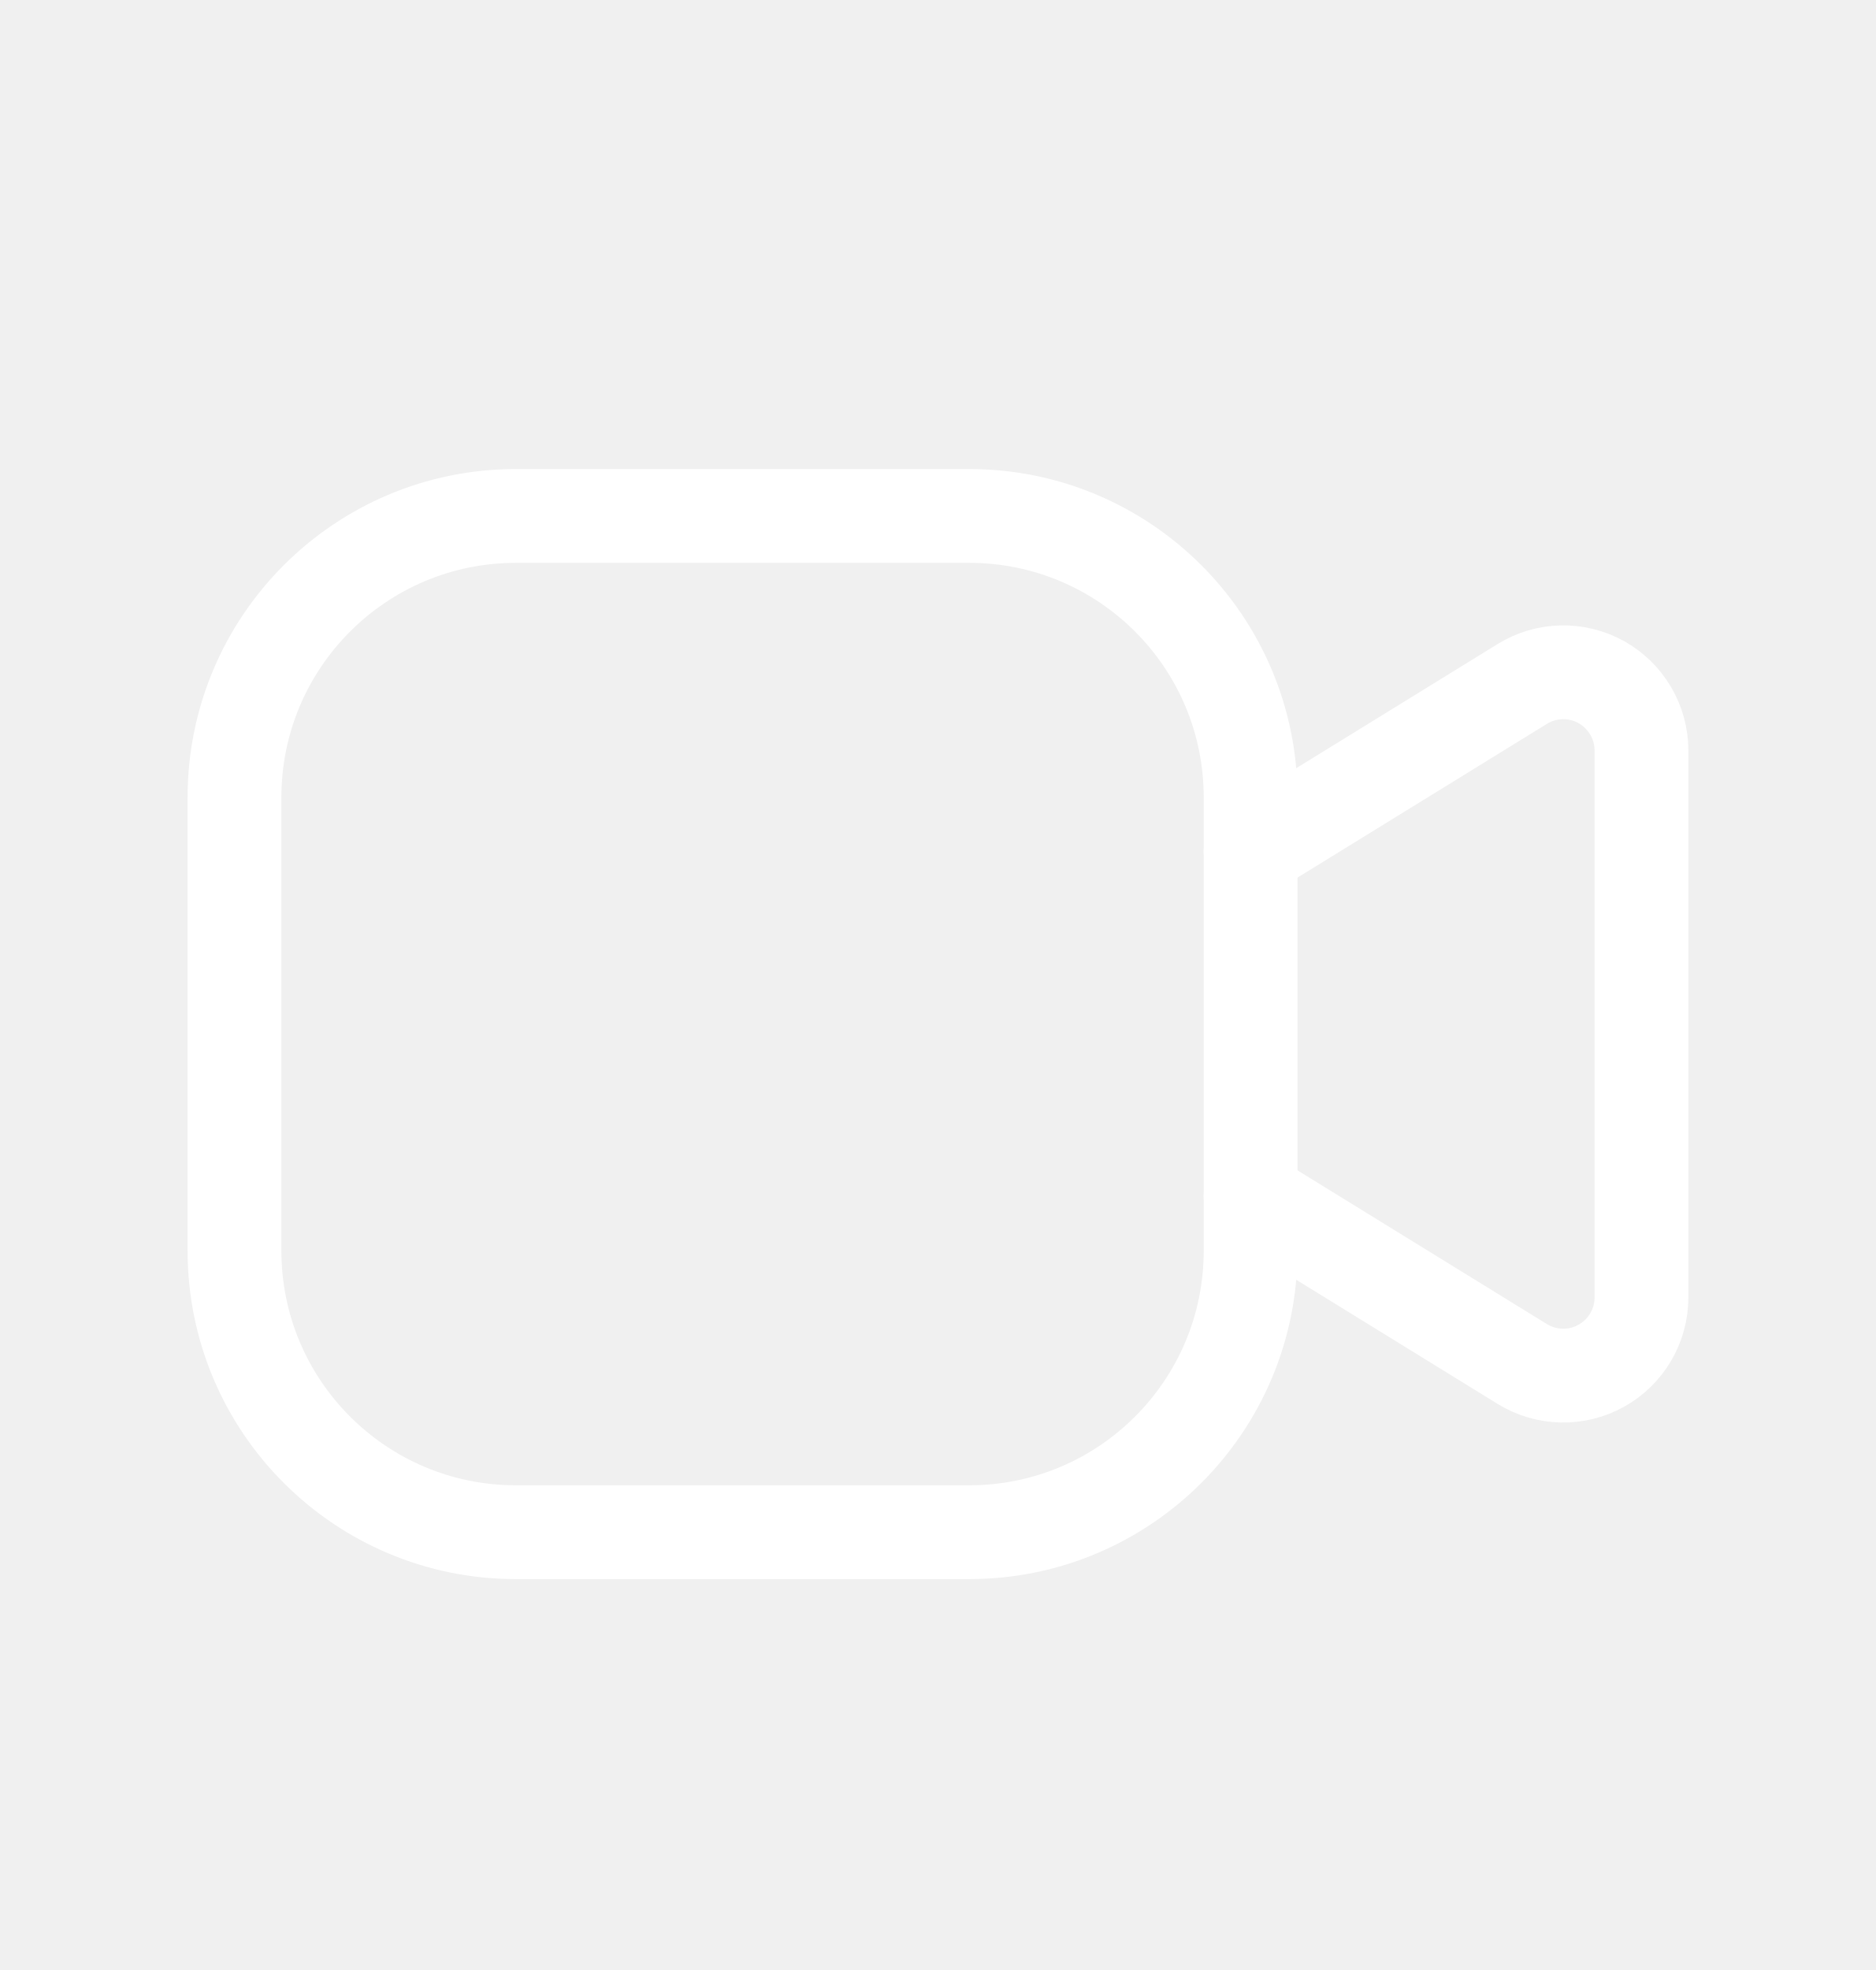
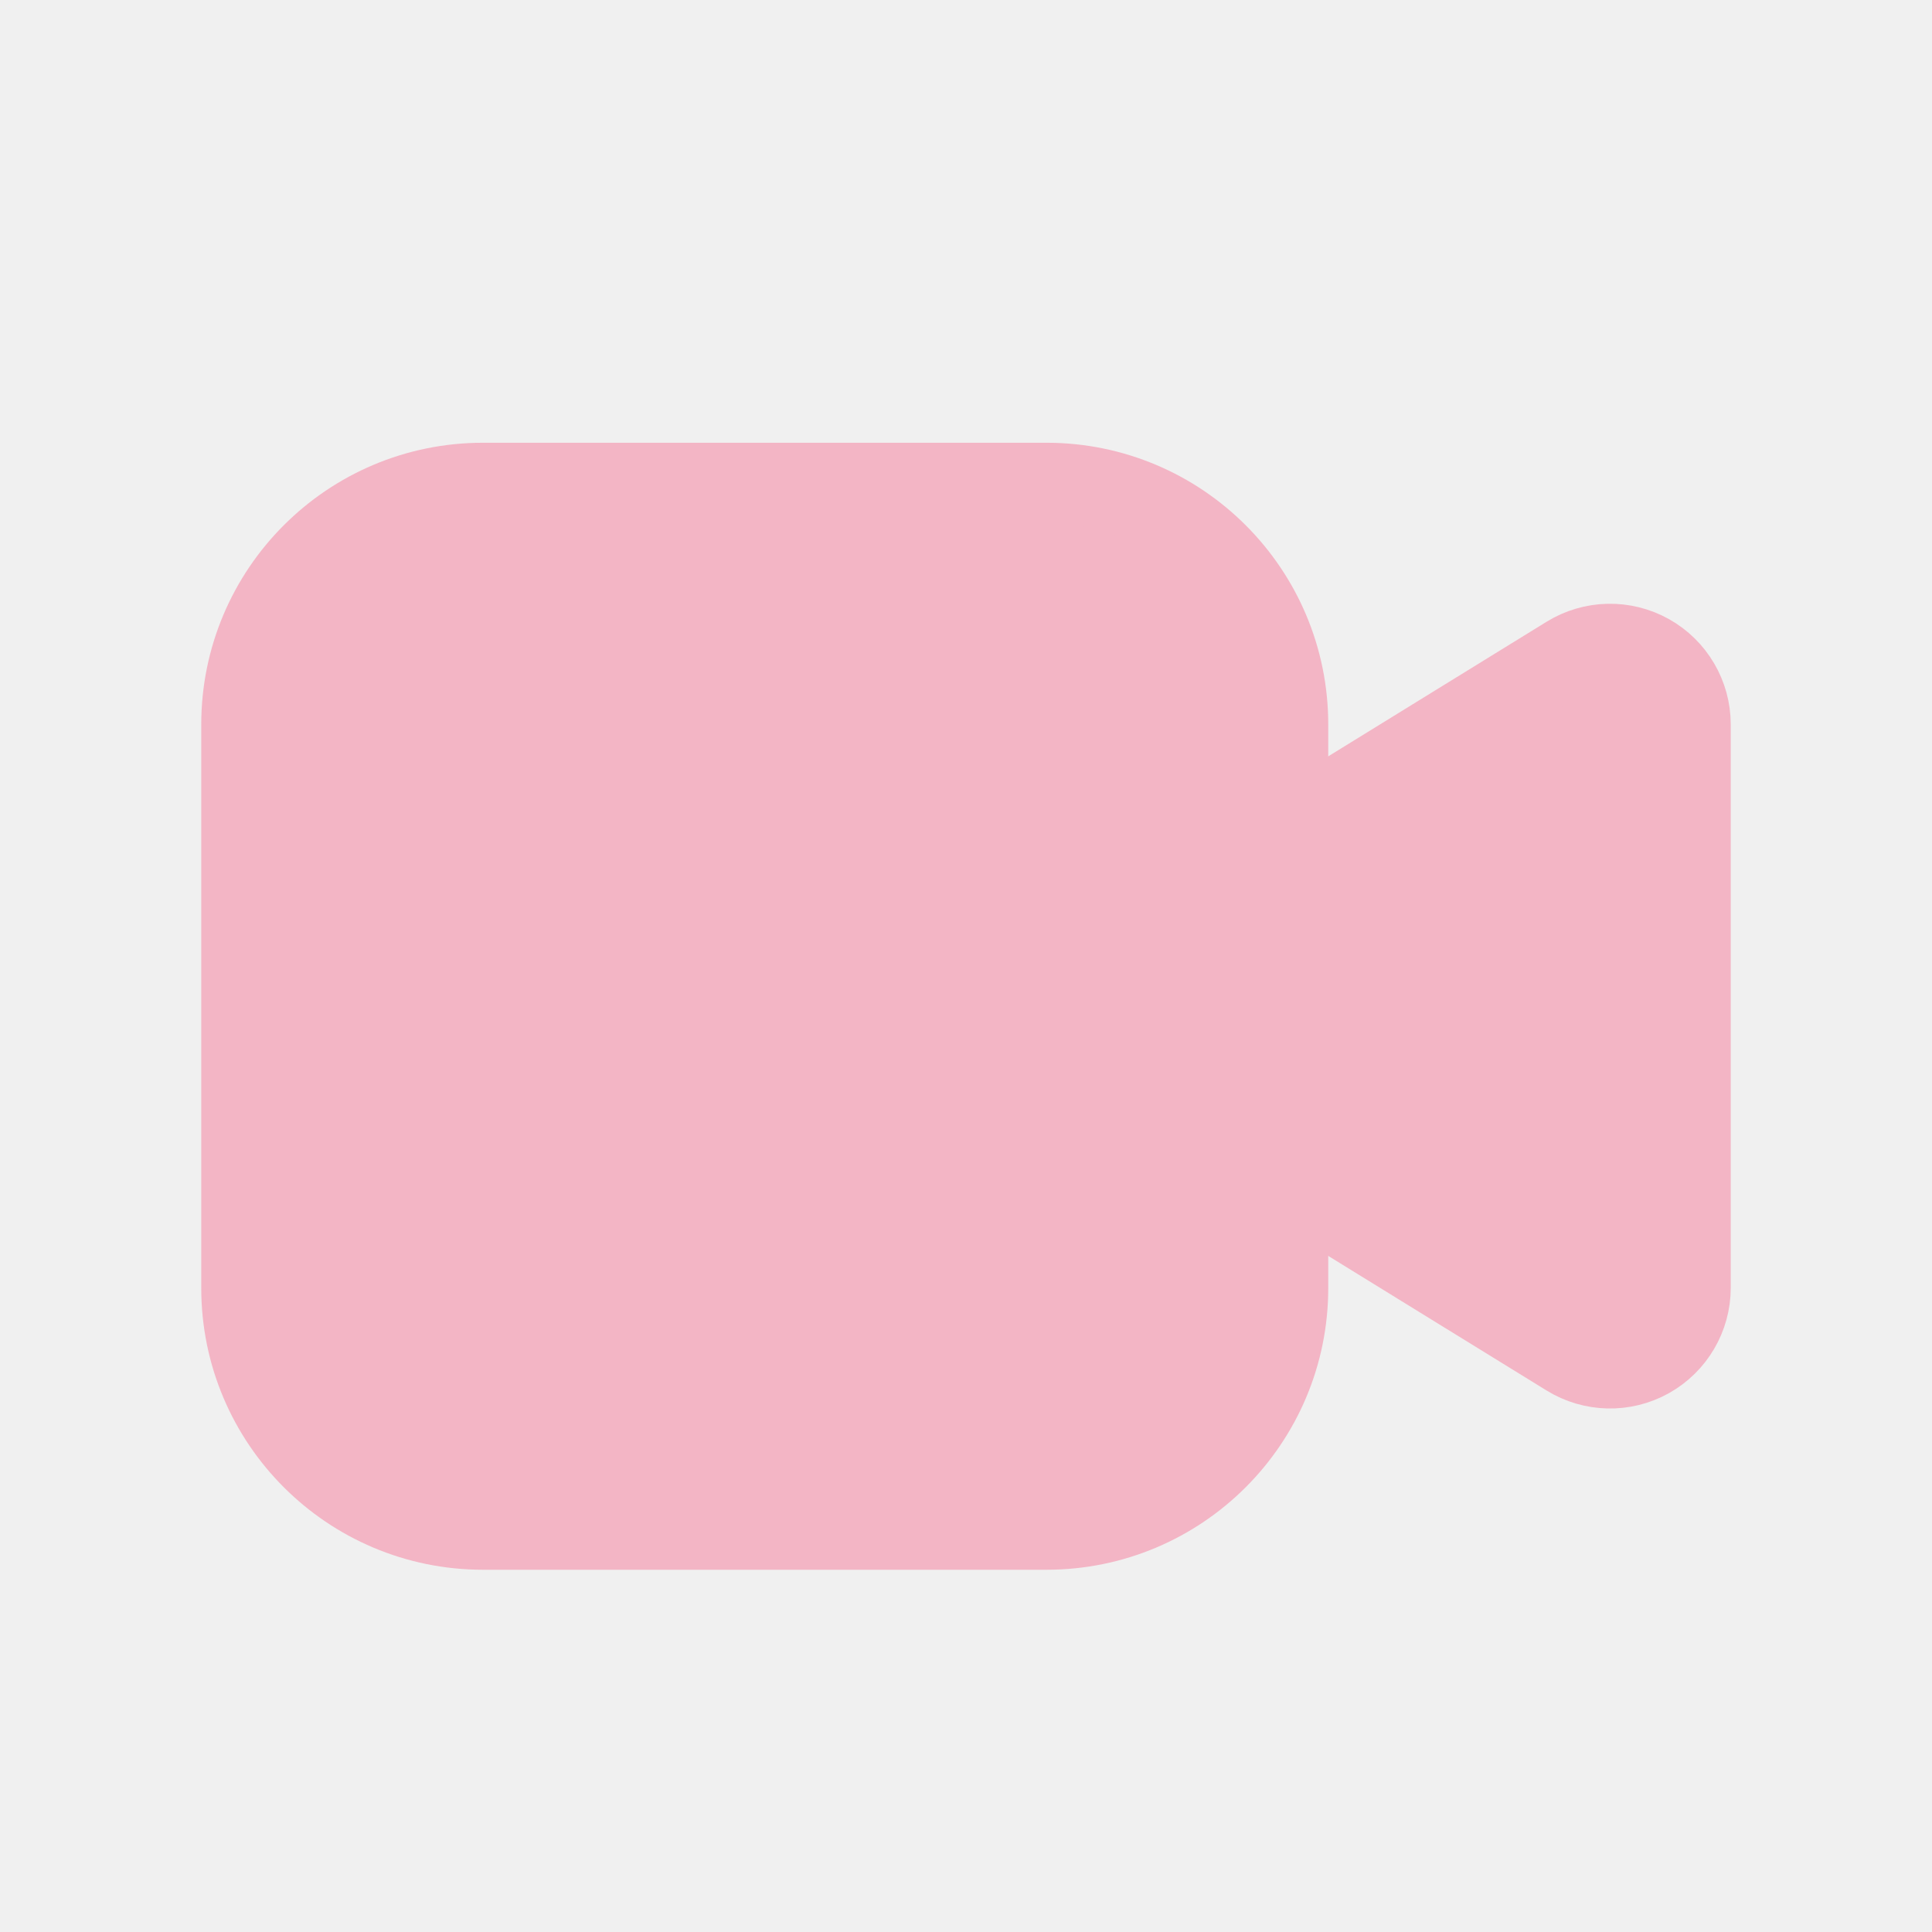
- <svg xmlns="http://www.w3.org/2000/svg" width="20" height="21" viewBox="0 0 20 21" fill="none">
-   <path d="M13.333 9.076L16.229 7.291C16.486 7.132 16.809 7.125 17.073 7.272C17.336 7.42 17.5 7.698 17.5 8V13.831C17.5 14.133 17.336 14.411 17.073 14.558C16.809 14.706 16.486 14.698 16.229 14.54L13.333 12.755" stroke="white" stroke-linecap="round" stroke-linejoin="round" />
-   <rect x="2.5" y="5.5" width="10.833" height="10.833" rx="3" stroke="white" stroke-linecap="round" stroke-linejoin="round" />
+ <svg xmlns="http://www.w3.org/2000/svg" width="24" height="24" viewBox="0 0 24 24" fill="none">
+   <path fill-rule="evenodd" clip-rule="evenodd" d="M16 10.291L19.475 8.149C19.784 7.959 20.171 7.95 20.488 8.127C20.804 8.304 21 8.638 21 9V15.997C21 16.359 20.804 16.693 20.488 16.87C20.171 17.047 19.784 17.038 19.475 16.848L16 14.706" fill="#F3B5C5" />
+   <path d="M16 10.291L19.475 8.149C19.784 7.959 20.171 7.95 20.488 8.127C20.804 8.304 21 8.638 21 9V15.997C21 16.359 20.804 16.693 20.488 16.87C20.171 17.047 19.784 17.038 19.475 16.848L16 14.706" stroke="#F3B5C5" stroke-linecap="round" stroke-linejoin="round" />
+   <rect x="3" y="6" width="13" height="13" rx="3" fill="#F3B5C5" stroke="#F3B5C5" stroke-linecap="round" stroke-linejoin="round" />
</svg>
